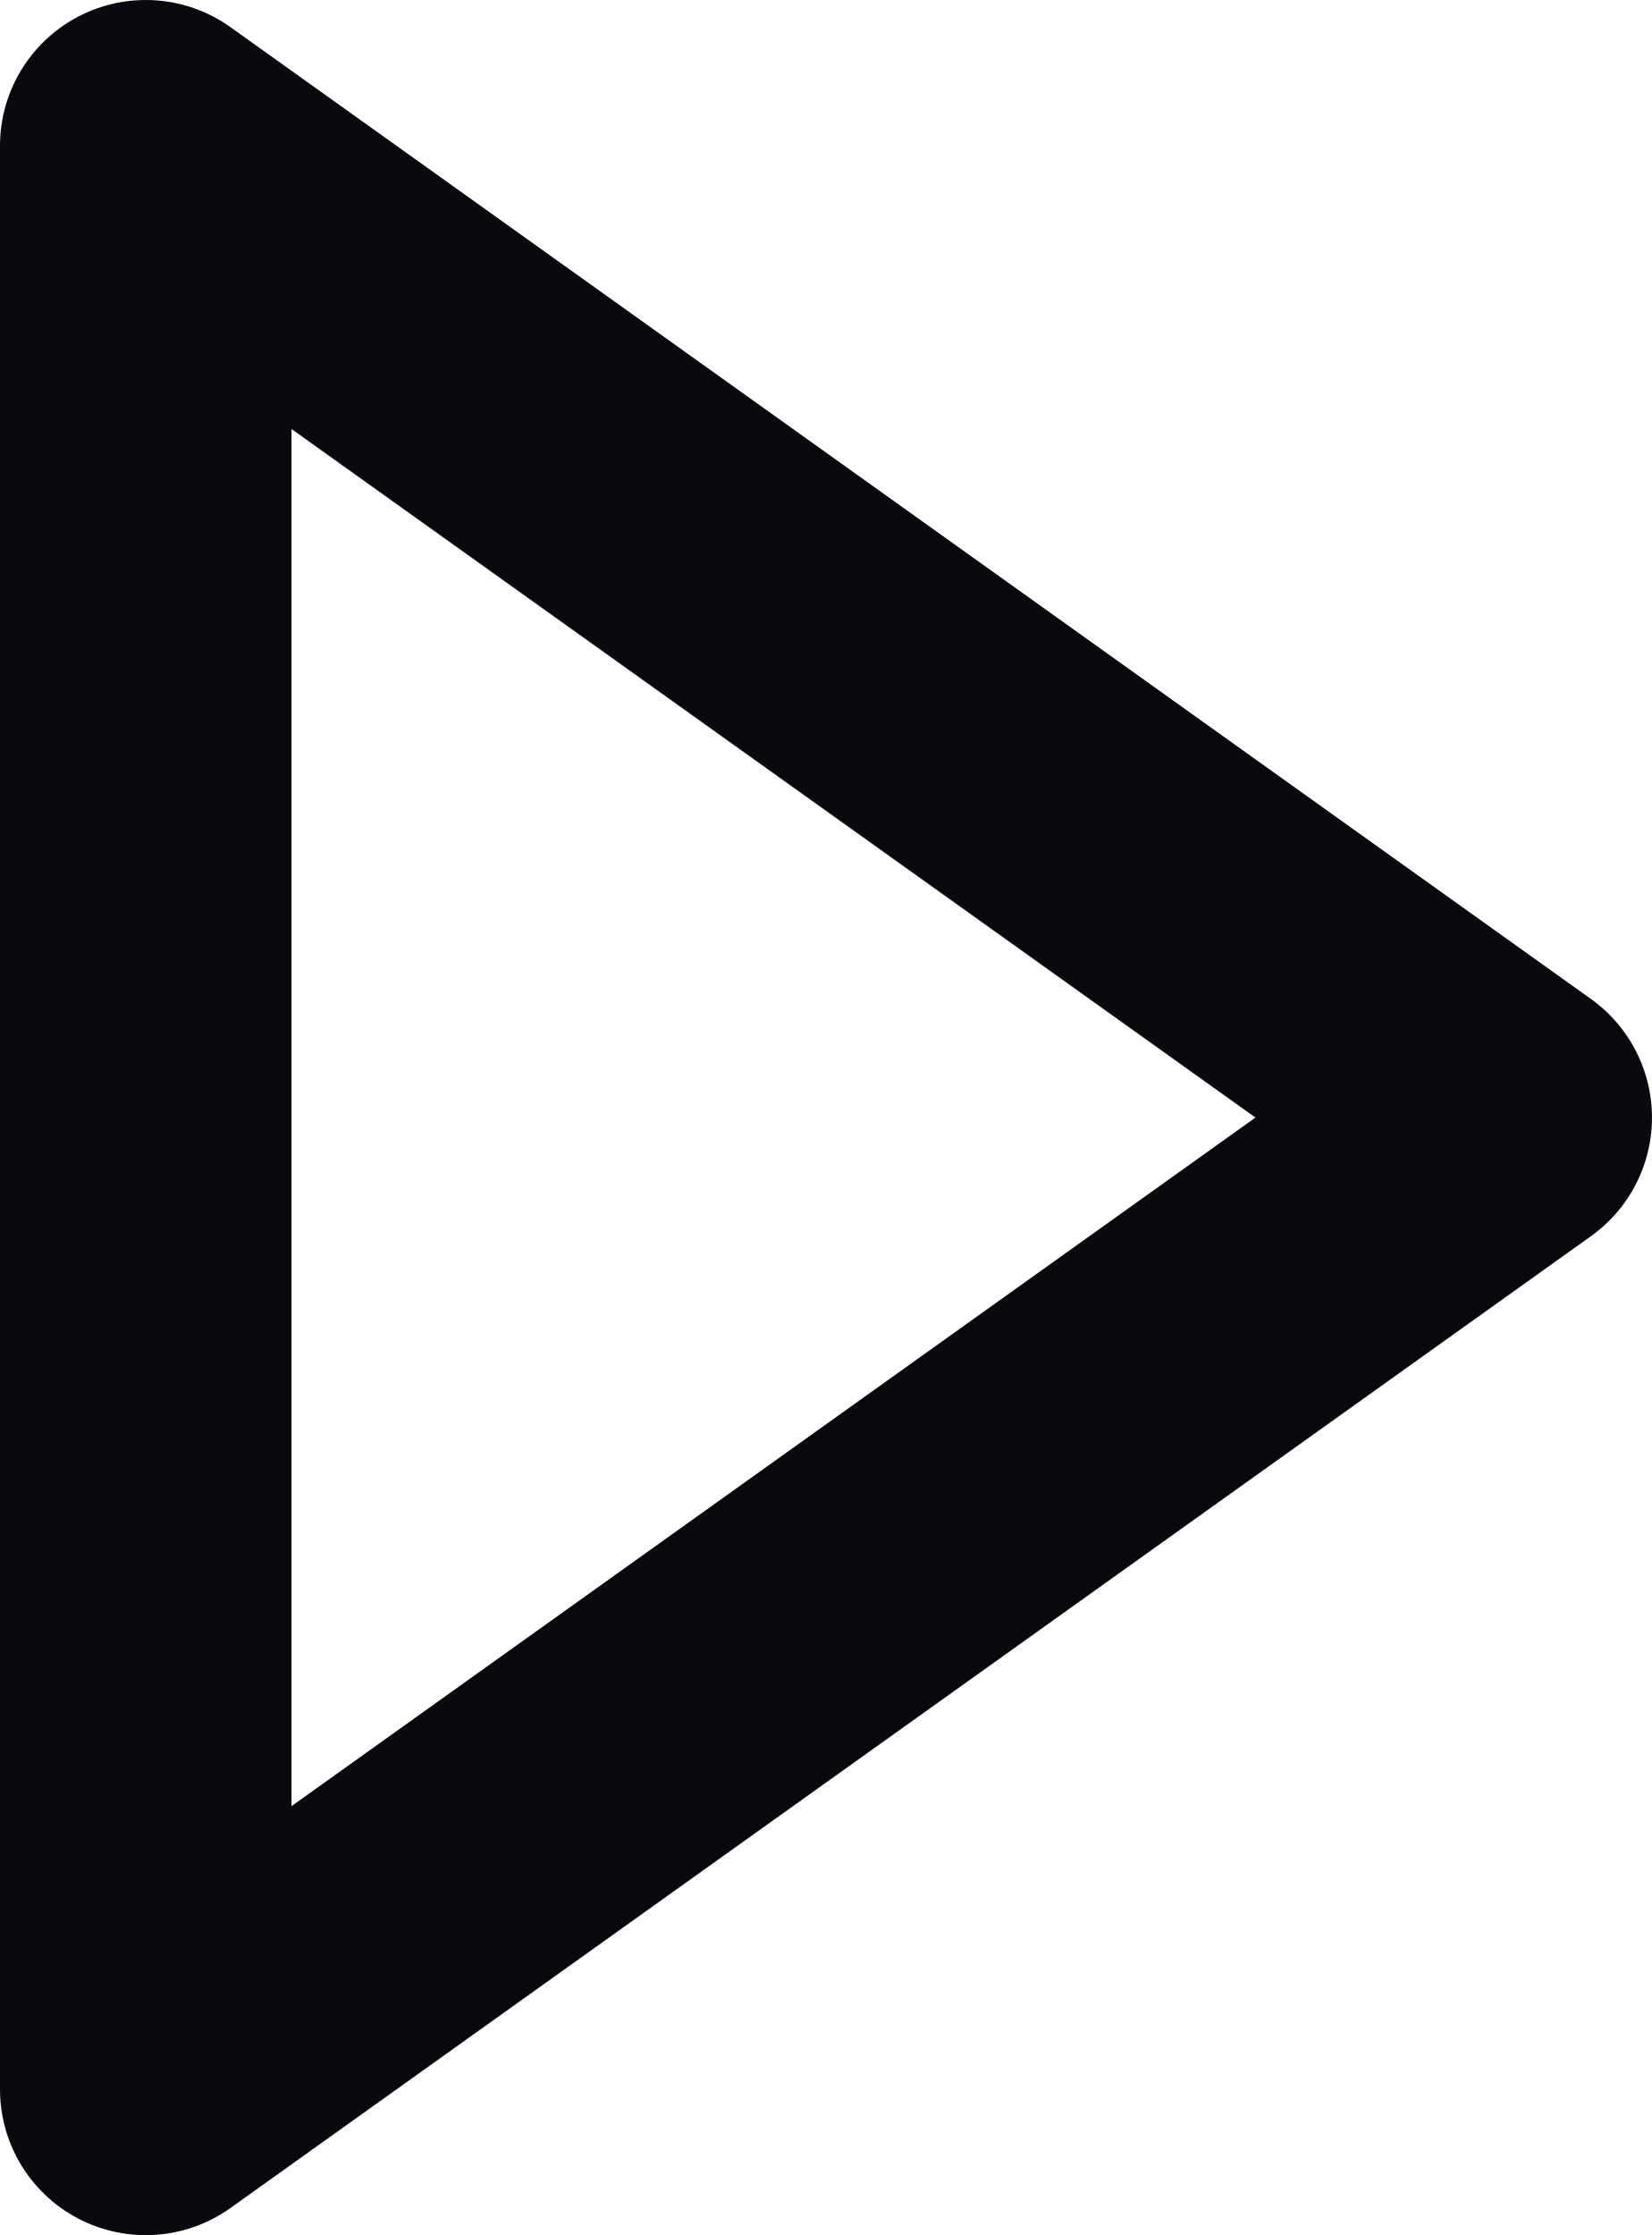
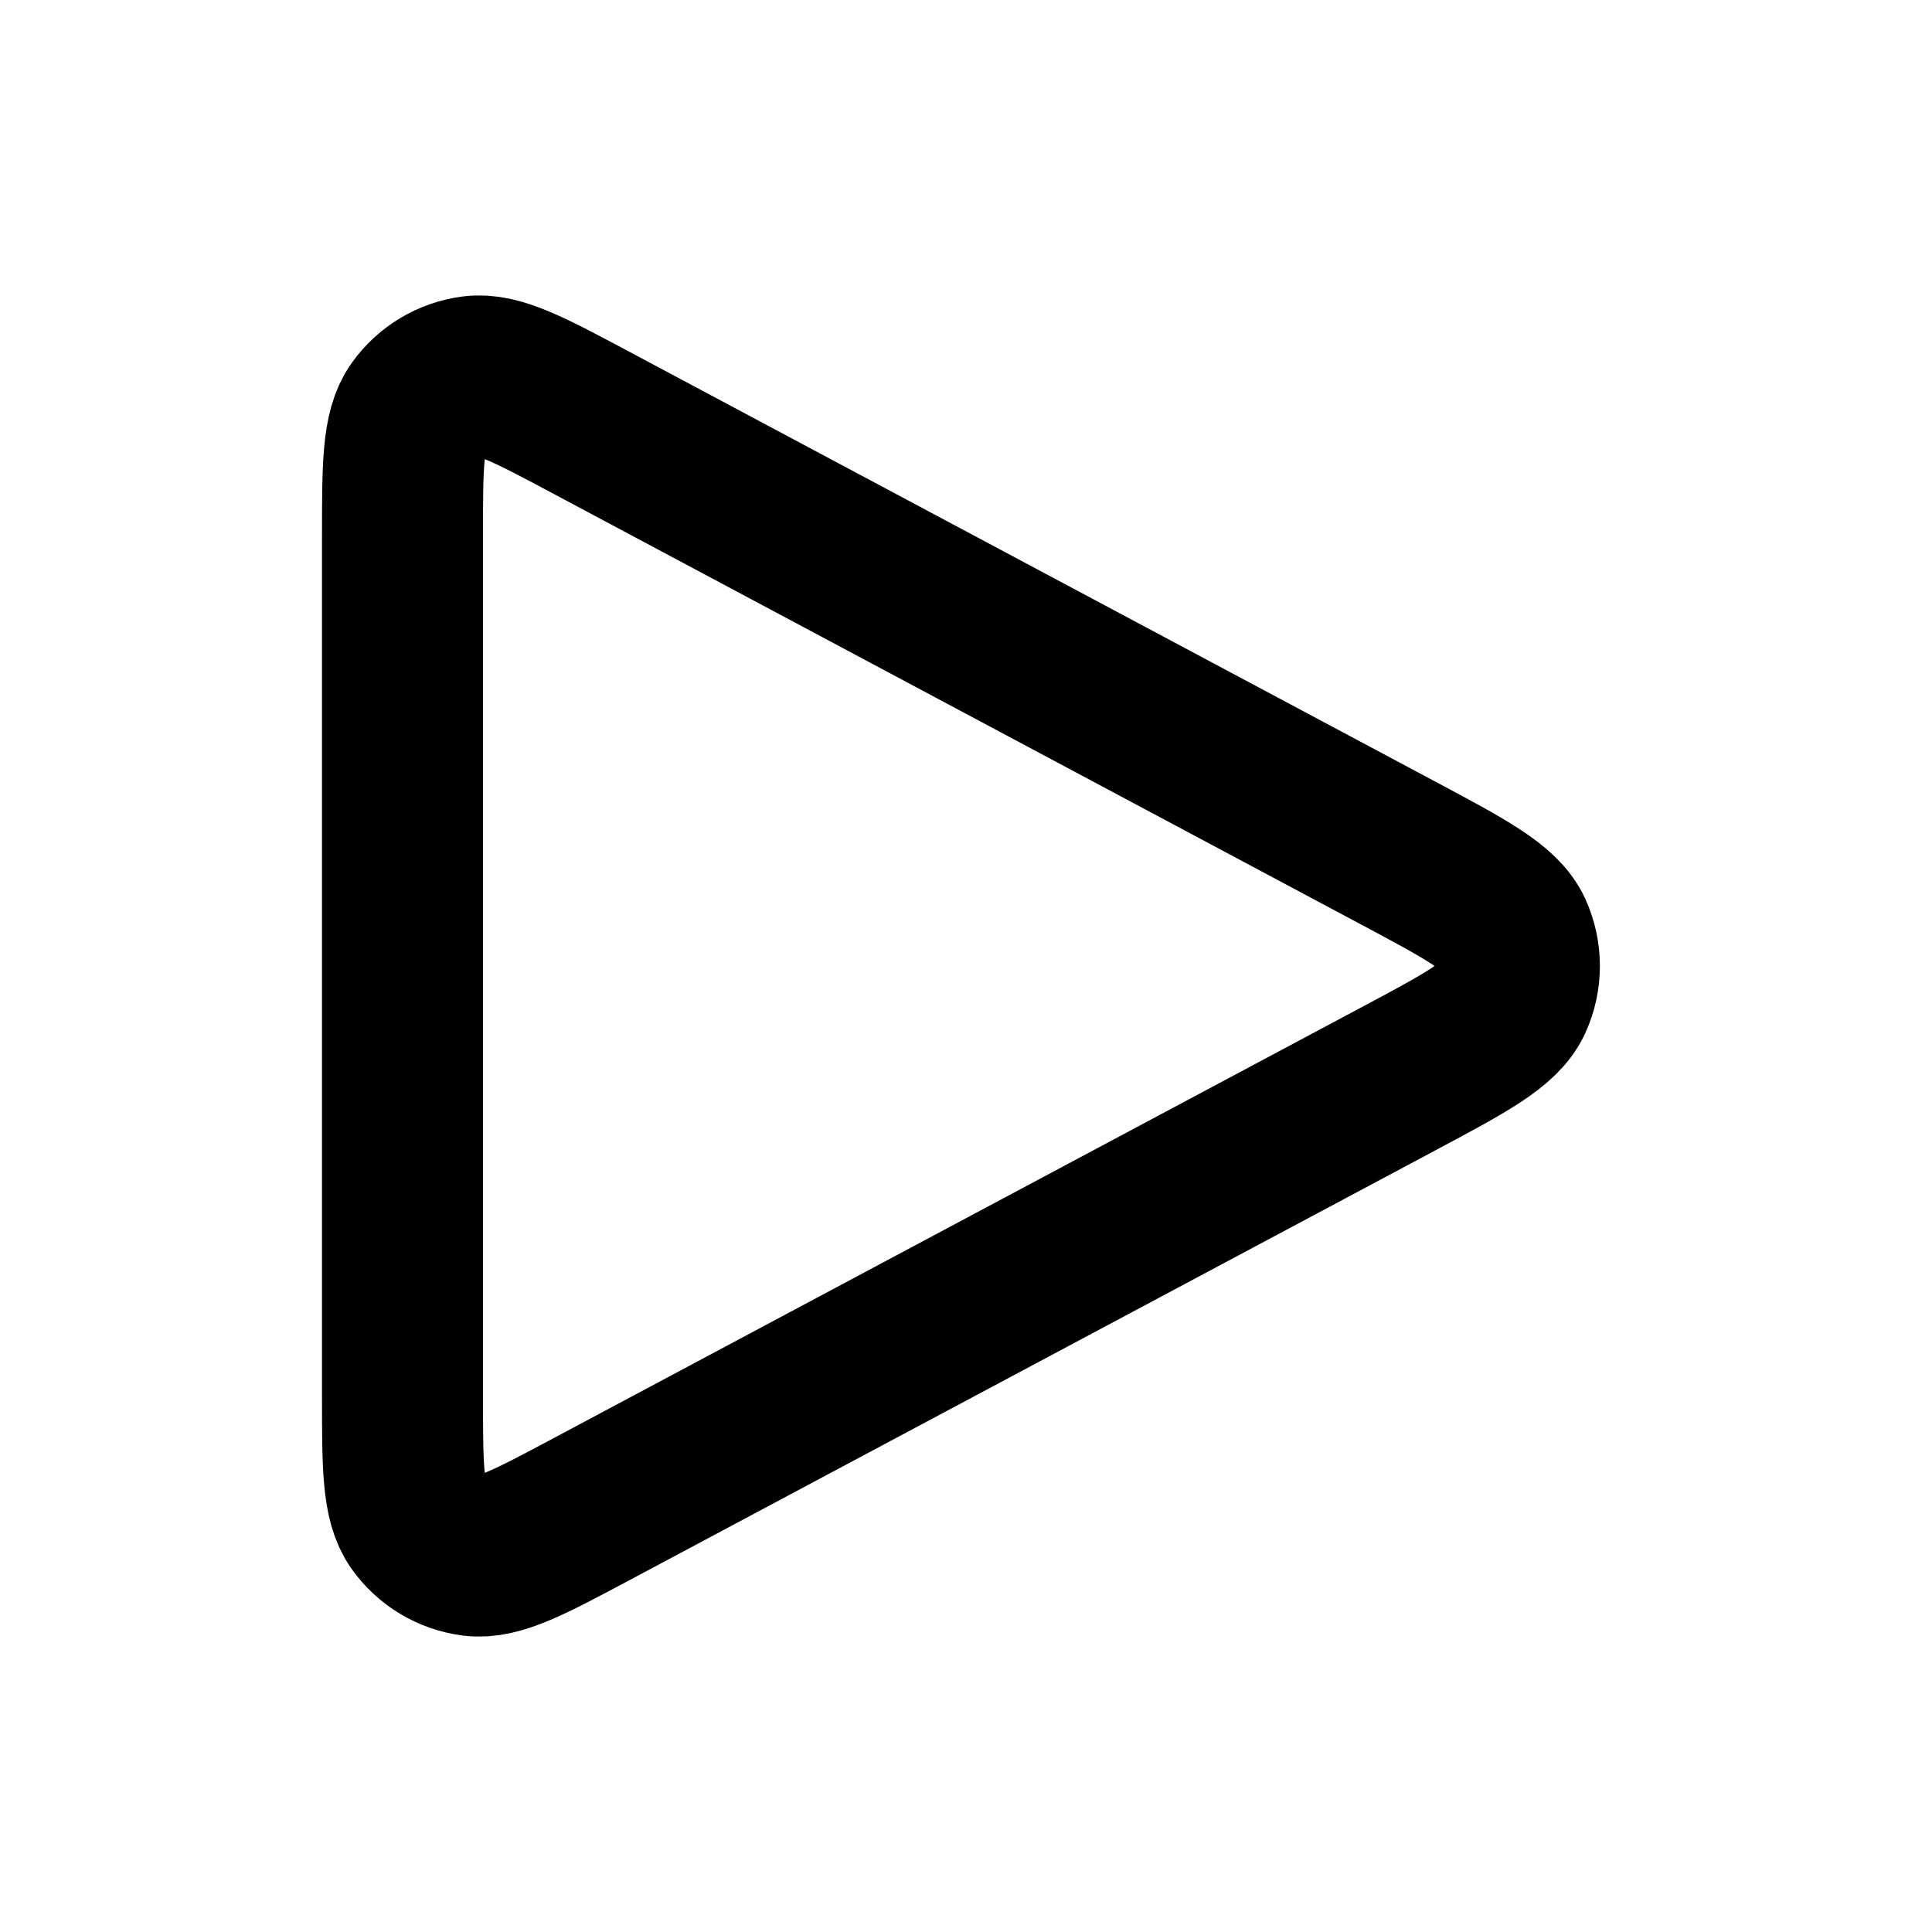
- <svg xmlns="http://www.w3.org/2000/svg" width="11.333" height="15.333" viewBox="0 0 11.333 15.333">
-   <path id="Vector" d="M21.265,12.118h0M1.216,1.148V14.482L10.55,7.815Z" transform="translate(-0.216 -0.148)" fill="none" stroke="#09090f" stroke-linejoin="round" stroke-width="2" />
+ <svg xmlns="http://www.w3.org/2000/svg" viewBox="0 0 24 24" fill="none">
+   <g id="SVGRepo_bgCarrier" stroke-width="0" />
+   <g id="SVGRepo_tracerCarrier" stroke-linecap="round" stroke-linejoin="round" />
+   <g id="SVGRepo_iconCarrier">
+     <g id="Media / Play">
+       <path id="Vector" d="M5 17.334V6.667C5 5.787 5 5.347 5.185 5.087C5.347 4.86 5.596 4.711 5.872 4.675C6.189 4.634 6.577 4.841 7.353 5.255L17.352 10.588L17.356 10.59C18.213 11.047 18.642 11.276 18.783 11.58C18.905 11.846 18.905 12.153 18.783 12.419C18.642 12.724 18.212 12.954 17.352 13.412L7.353 18.745C6.576 19.159 6.189 19.366 5.872 19.325C5.596 19.289 5.347 19.14 5.185 18.913C5 18.653 5 18.213 5 17.334Z" stroke="#000000" stroke-width="2" stroke-linecap="round" stroke-linejoin="round" />
+     </g>
+   </g>
</svg>
